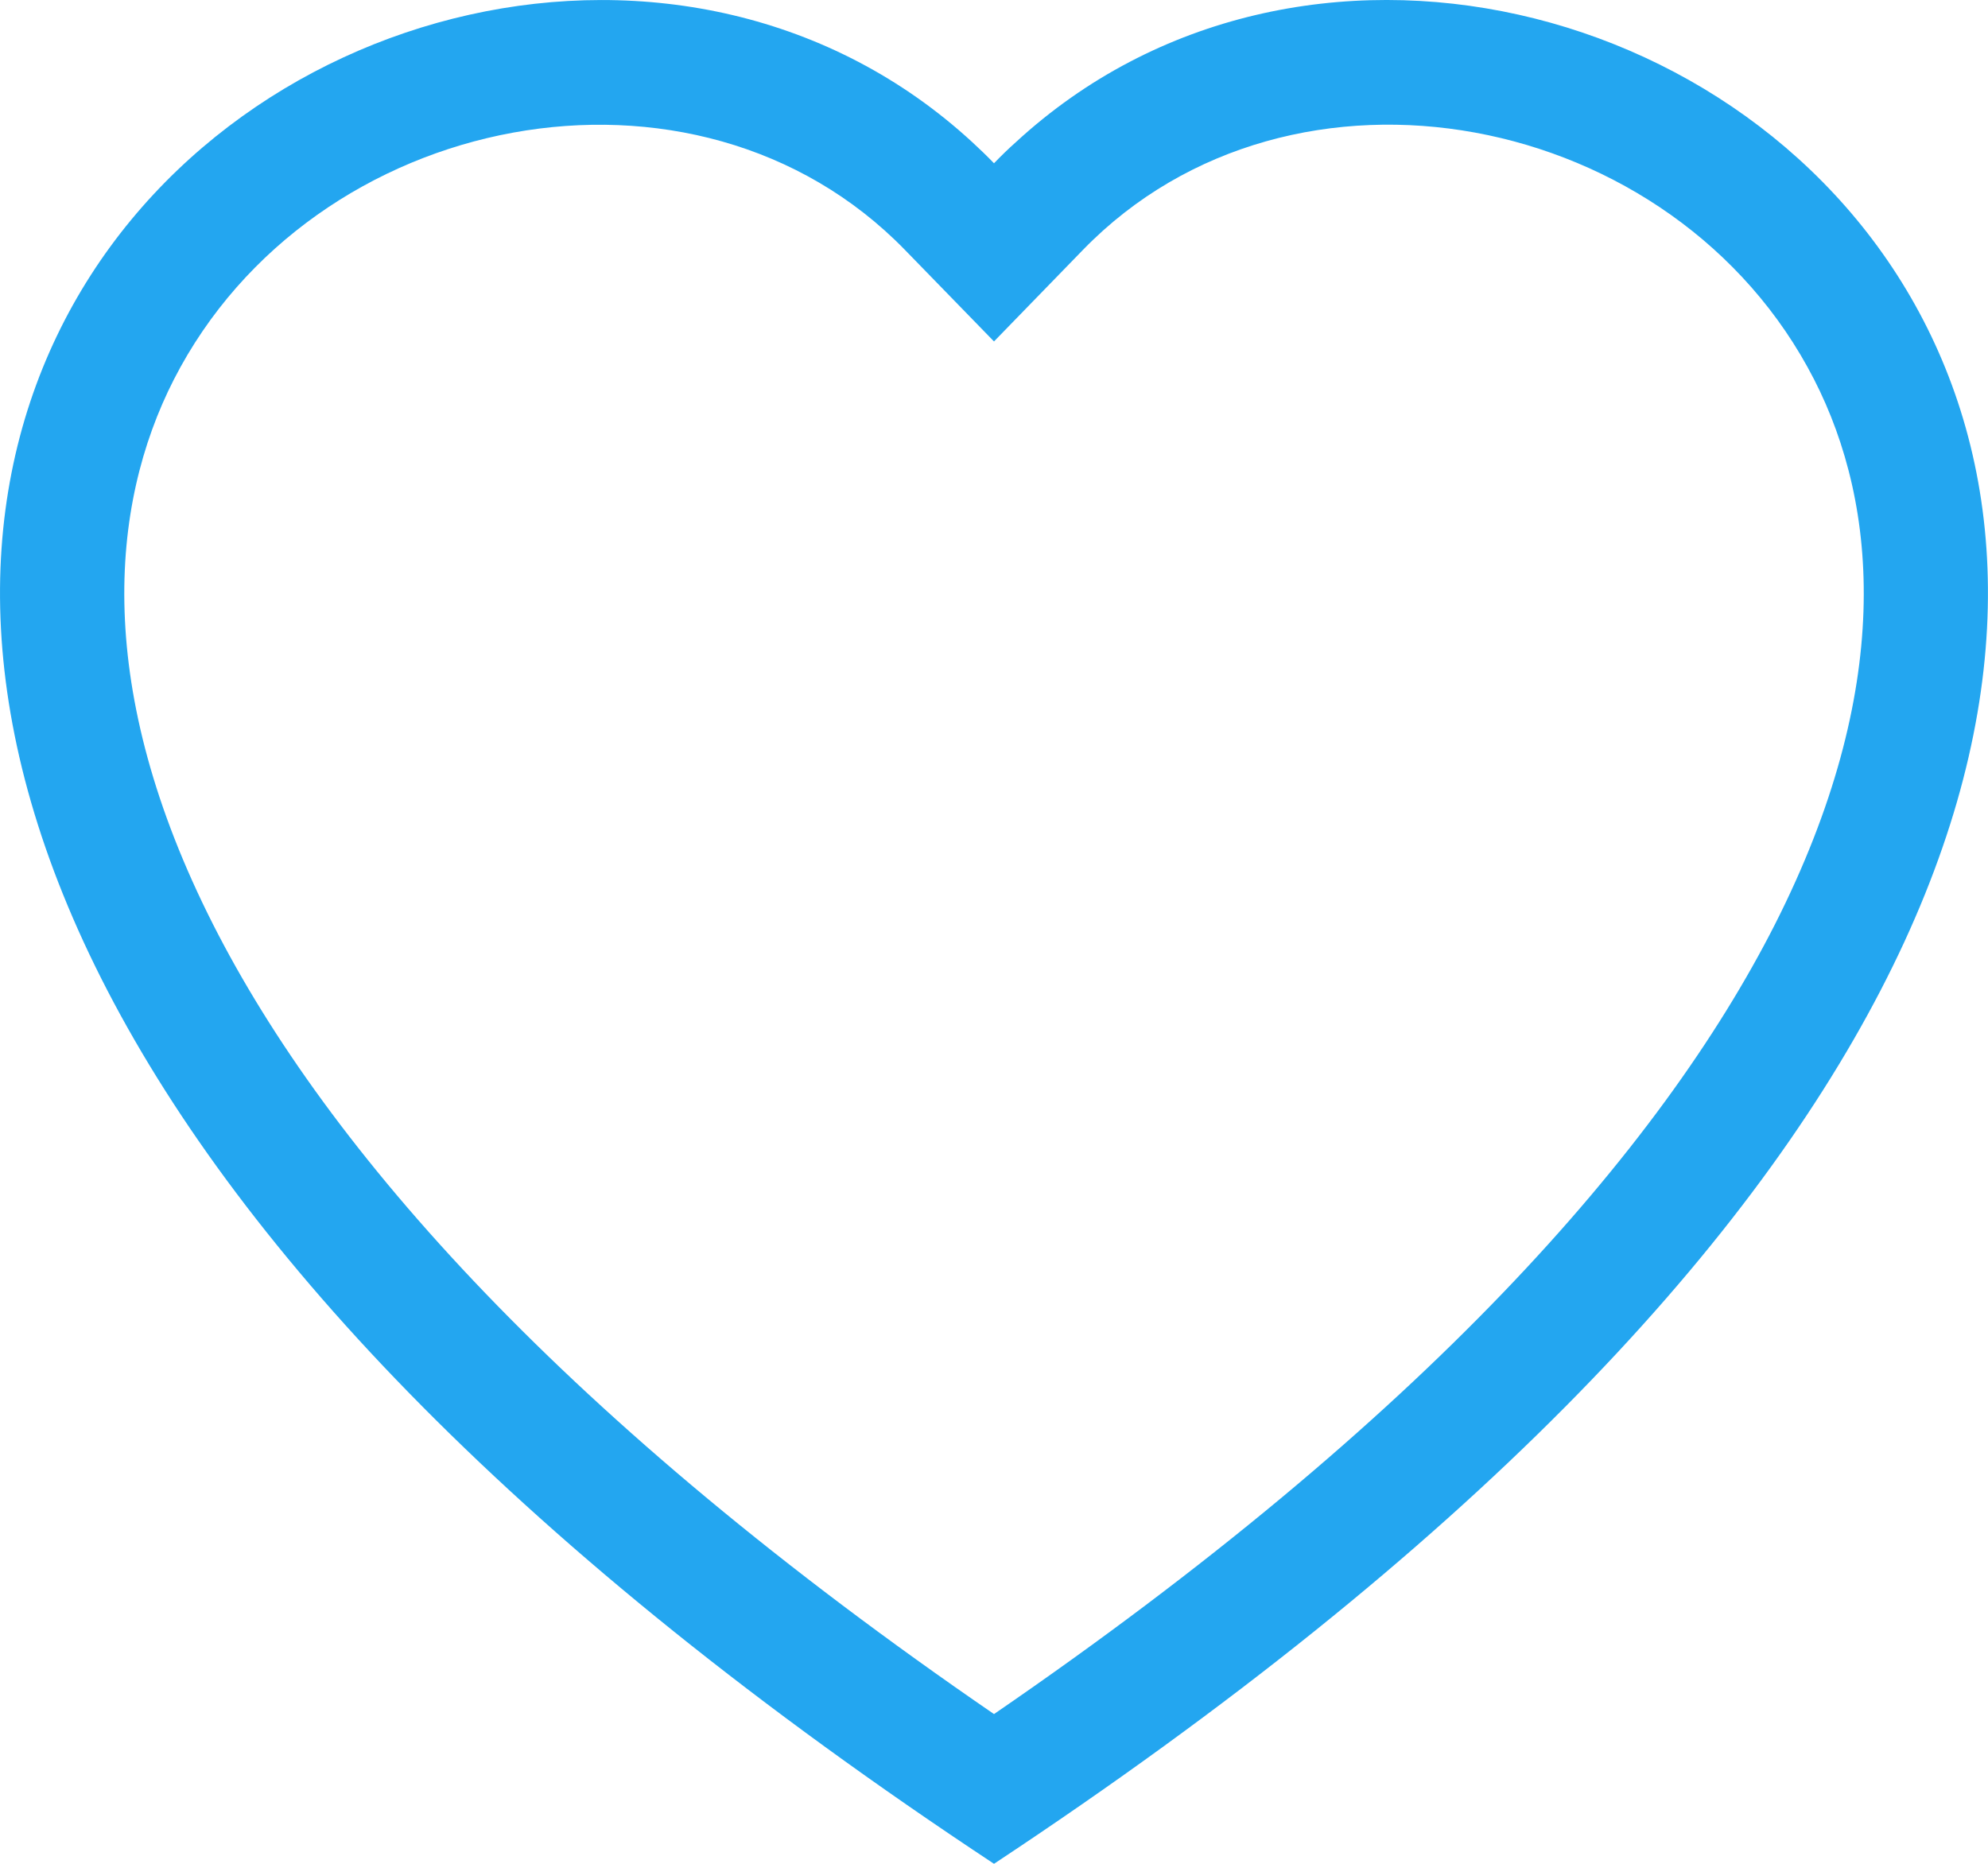
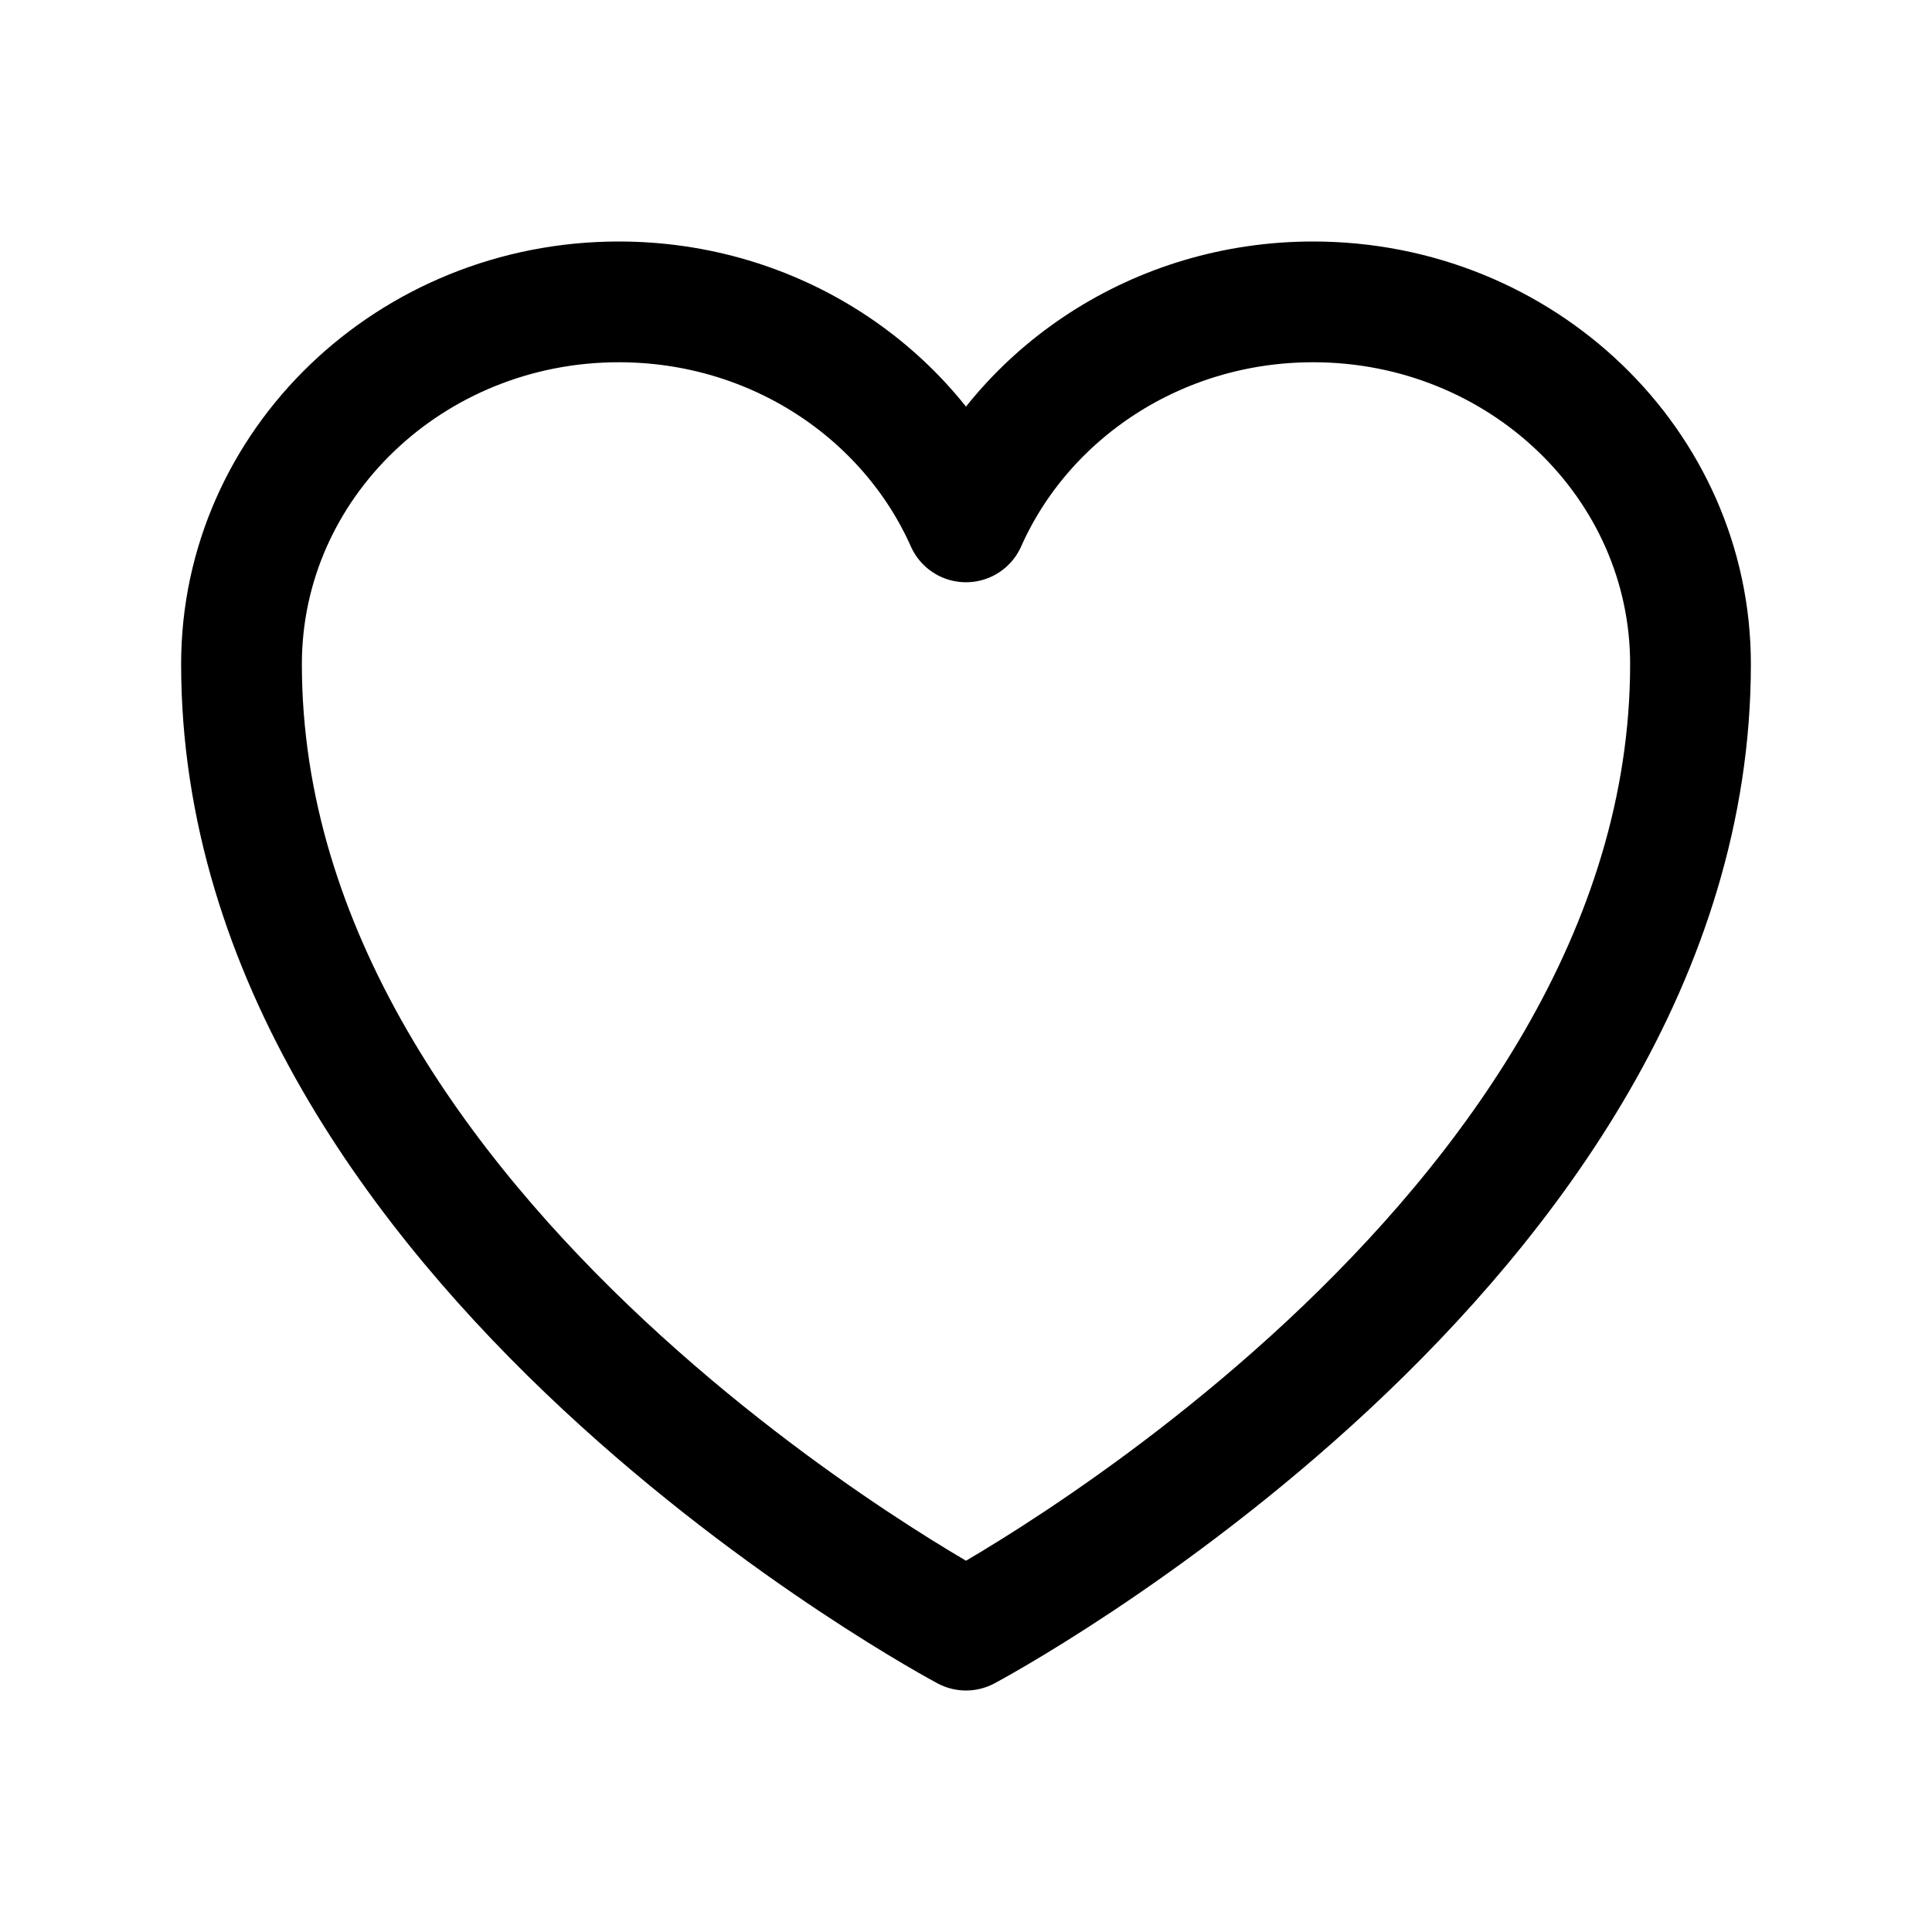
- <svg xmlns="http://www.w3.org/2000/svg" width="16" height="15" viewBox="0 0 16 15" fill="none">
-   <path d="M8 2.748L7.283 2.011C5.6 0.281 2.514 0.878 1.4 3.053C0.877 4.076 0.759 5.553 1.714 7.438C2.634 9.253 4.548 11.427 8 13.795C11.452 11.427 13.365 9.253 14.286 7.438C15.241 5.552 15.124 4.076 14.6 3.053C13.486 0.878 10.4 0.28 8.717 2.01L8 2.748ZM8 15C-7.333 4.868 3.279 -3.04 7.824 1.143C7.884 1.198 7.943 1.255 8 1.314C8.057 1.255 8.115 1.198 8.176 1.144C12.72 -3.042 23.333 4.867 8 15Z" fill="#23A6F0" />
+ <svg xmlns="http://www.w3.org/2000/svg" fill="none" viewBox="0 0 24 24" stroke-width="1.5" stroke="currentColor" class="w-6 h-6">
+   <path stroke-linecap="round" stroke-linejoin="round" d="M21 8.25c0-2.485-2.099-4.5-4.688-4.5-1.935 0-3.597 1.126-4.312 2.733-.715-1.607-2.377-2.733-4.313-2.733C5.1 3.75 3 5.765 3 8.25c0 7.22 9 12 9 12s9-4.78 9-12z" />
</svg>
